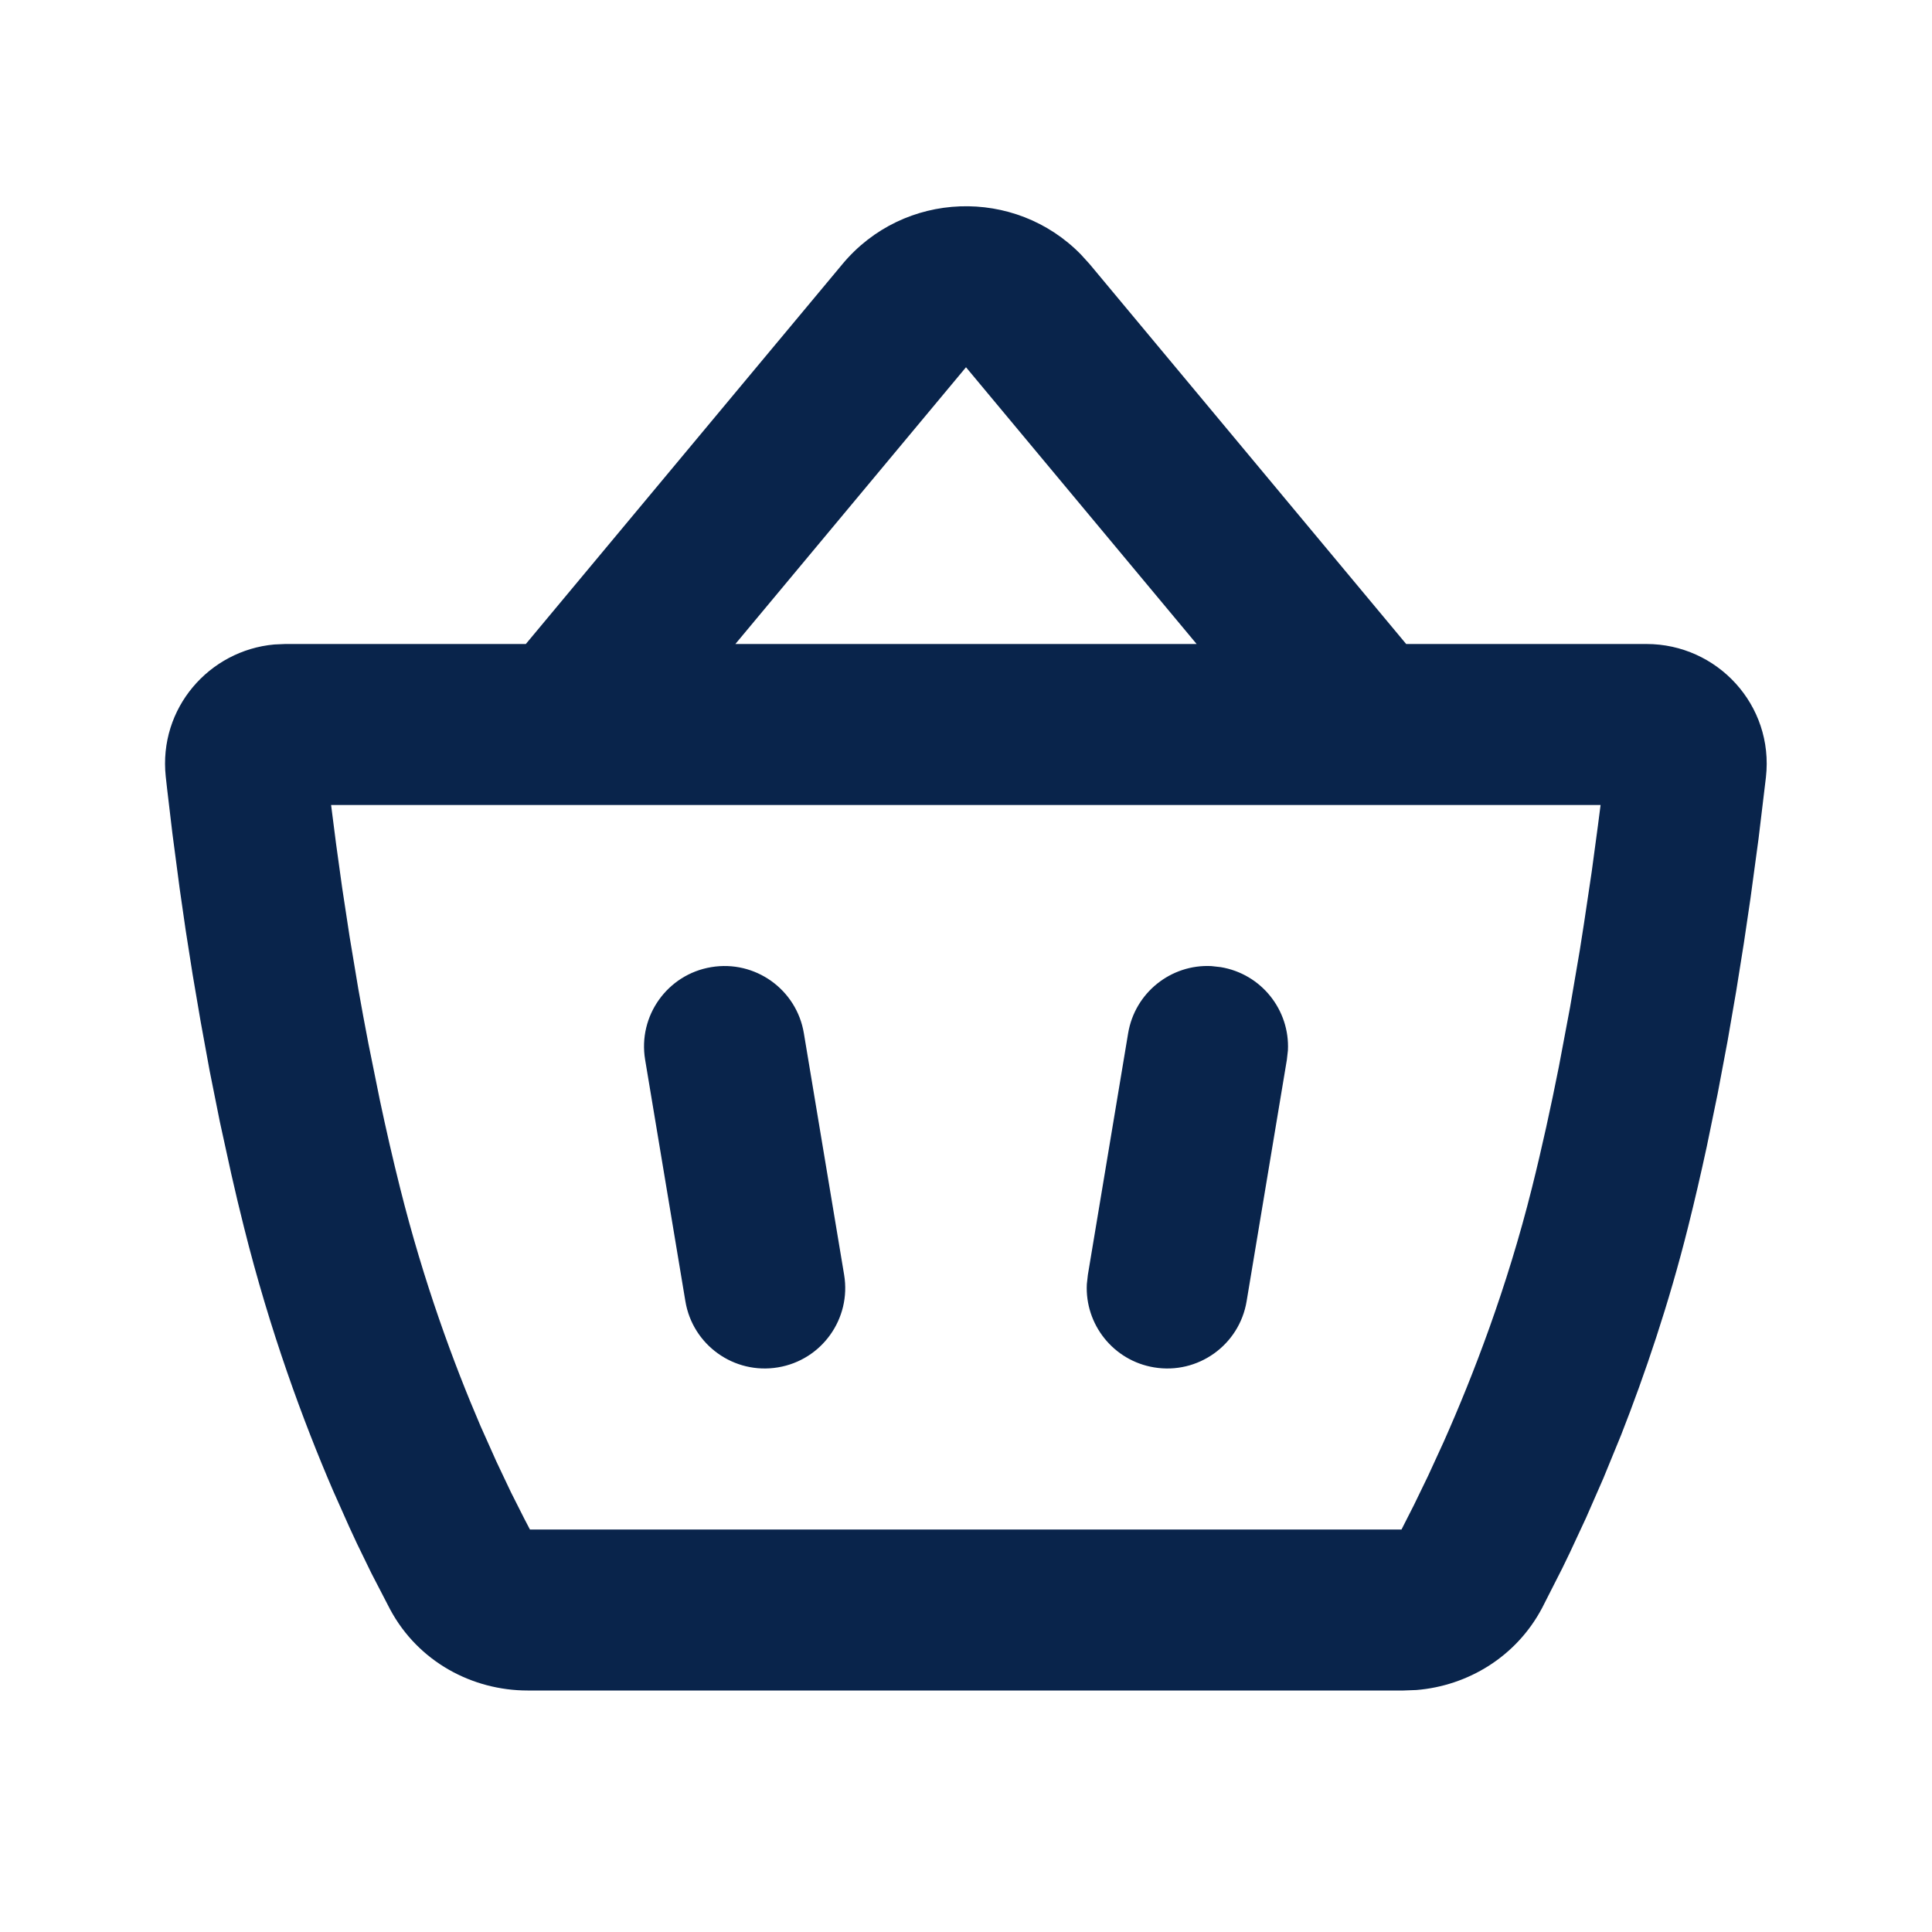
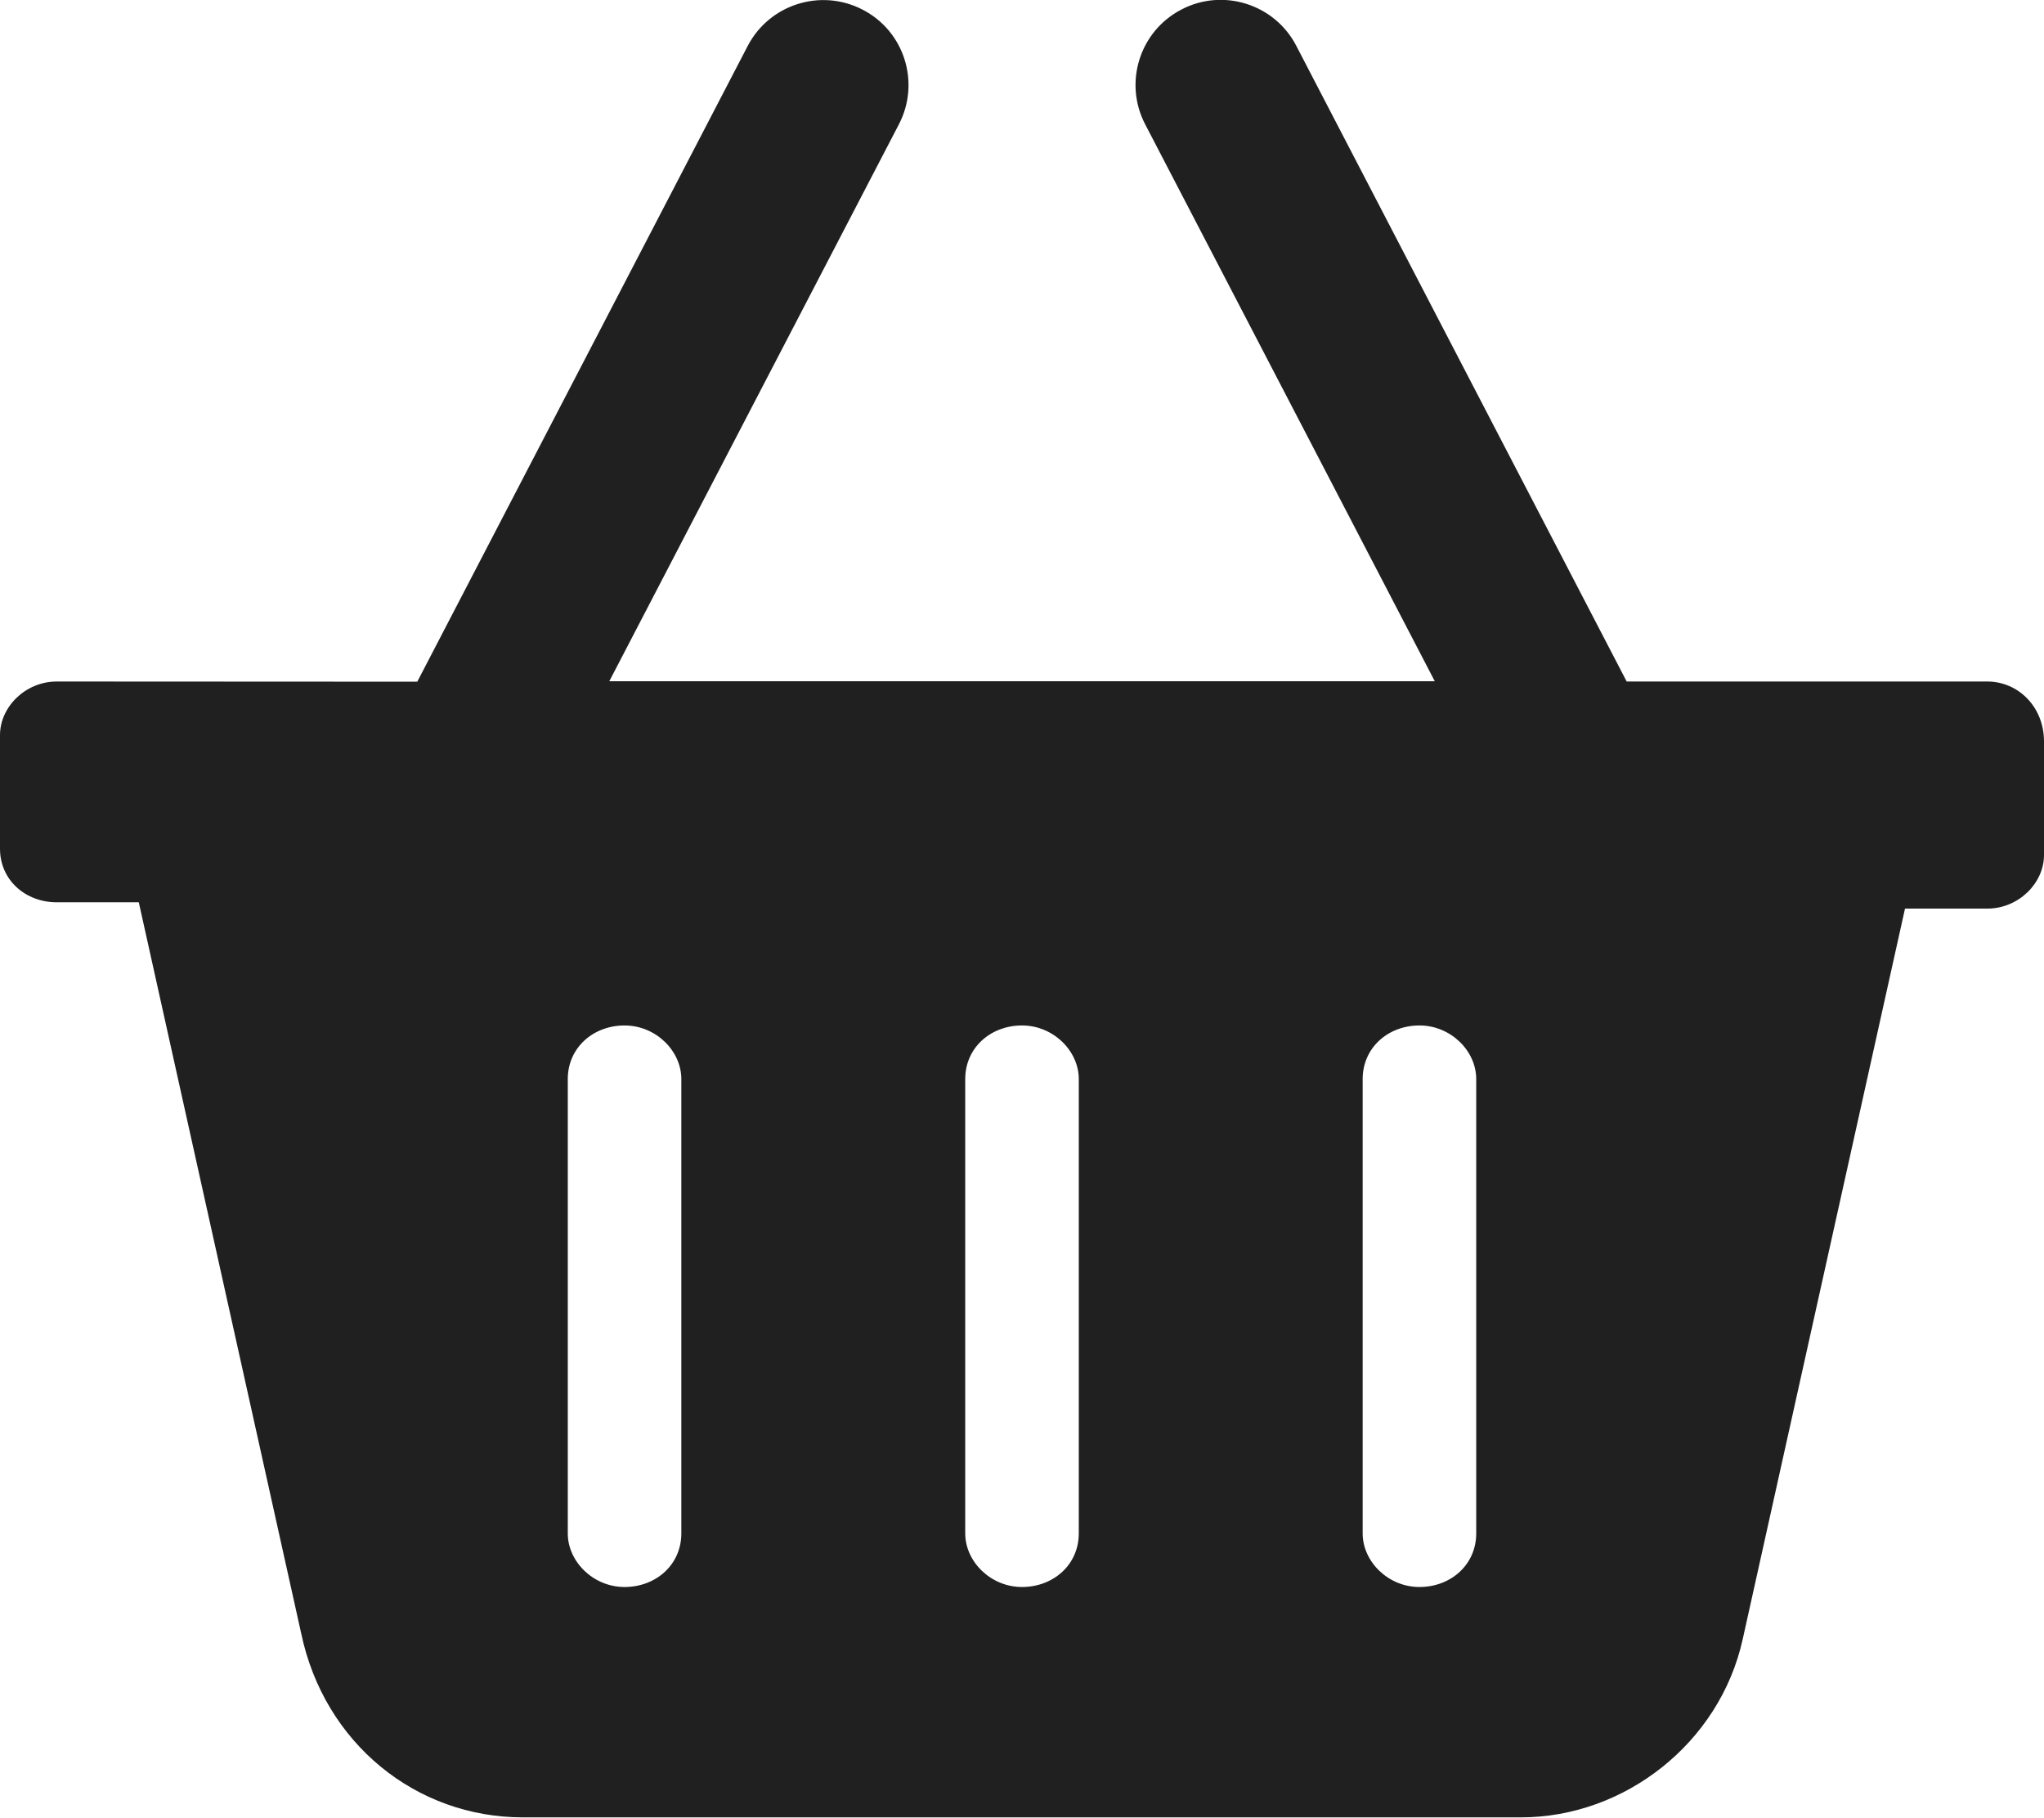
- <svg xmlns="http://www.w3.org/2000/svg" width="800px" height="800px" viewBox="0 0 24 24" version="1.1">
-   <g id="页面-1" stroke="none" stroke-width="1" fill="none" fill-rule="evenodd">
-     <g id="Business" transform="translate(-480, -96)" fill-rule="nonzero">
-       <g id="basket_line" transform="translate(480, 96)">
-         <path d="M24,0 L24,24 L0,24 L0,0 L24,0 Z M12.593,23.258 L12.582,23.26 L12.511,23.295 L12.492,23.299 L12.492,23.299 L12.477,23.295 L12.406,23.26 C12.396,23.256 12.387,23.259 12.382,23.265 L12.378,23.276 L12.361,23.703 L12.366,23.723 L12.377,23.736 L12.48,23.81 L12.495,23.814 L12.495,23.814 L12.507,23.81 L12.611,23.736 L12.623,23.72 L12.623,23.72 L12.627,23.703 L12.61,23.276 C12.608,23.266 12.601,23.259 12.593,23.258 L12.593,23.258 Z M12.858,23.145 L12.845,23.147 L12.66,23.24 L12.65,23.25 L12.65,23.25 L12.647,23.261 L12.665,23.691 L12.67,23.703 L12.67,23.703 L12.678,23.71 L12.879,23.803 C12.891,23.807 12.902,23.803 12.908,23.795 L12.912,23.781 L12.878,23.167 C12.875,23.155 12.867,23.147 12.858,23.145 L12.858,23.145 Z M12.143,23.147 C12.133,23.142 12.122,23.145 12.116,23.153 L12.11,23.167 L12.076,23.781 C12.075,23.793 12.083,23.802 12.093,23.805 L12.108,23.803 L12.309,23.71 L12.319,23.702 L12.319,23.702 L12.323,23.691 L12.34,23.261 L12.337,23.249 L12.337,23.249 L12.328,23.24 L12.143,23.147 Z" id="MingCute" fill-rule="nonzero">
- 
- </path>
-         <path d="M10.464,3.282 C11.228,2.364 12.61,2.324 13.428,3.162 L13.537,3.282 L17.468,8 L20.453,8 C21.331,8 22.038,8.758 21.937,9.655 L21.845,10.421 L21.845,10.421 L21.745,11.16 L21.745,11.16 L21.663,11.715 L21.663,11.715 L21.568,12.31 L21.568,12.31 L21.46,12.935 L21.46,12.935 L21.338,13.583 L21.338,13.583 L21.202,14.244 C21.13,14.577 21.053,14.911 20.97,15.242 C20.731,16.198 20.433,17.074 20.138,17.826 L19.917,18.365 L19.917,18.365 L19.703,18.854 L19.703,18.854 L19.501,19.288 C19.469,19.355 19.438,19.42 19.407,19.482 L19.158,19.972 L19.158,19.972 C18.837,20.581 18.234,20.942 17.595,20.994 L17.435,21 L6.554,21 C5.87,21 5.196,20.645 4.846,19.992 L4.613,19.542 L4.613,19.542 L4.433,19.172 C4.402,19.106 4.37,19.037 4.338,18.967 L4.138,18.518 C3.764,17.65 3.353,16.535 3.03,15.242 C2.975,15.024 2.923,14.805 2.874,14.588 L2.732,13.94 L2.732,13.94 L2.605,13.306 L2.605,13.306 L2.493,12.693 L2.493,12.693 L2.393,12.106 L2.393,12.106 L2.306,11.552 L2.306,11.552 L2.232,11.039 L2.232,11.039 L2.142,10.356 L2.142,10.356 L2.076,9.8 C2.07,9.746 2.064,9.695 2.059,9.647 C1.968,8.797 2.599,8.079 3.407,8.006 L3.543,8 L6.532,8 L10.464,3.282 Z M19.883,10 L4.113,10 L4.175,10.484 L4.175,10.484 L4.251,11.032 L4.251,11.032 L4.343,11.636 L4.343,11.636 L4.451,12.284 C4.49,12.506 4.532,12.734 4.577,12.966 L4.72,13.673 C4.796,14.031 4.879,14.395 4.97,14.757 C5.262,15.924 5.633,16.932 5.969,17.714 L6.166,18.155 L6.166,18.155 L6.348,18.539 L6.348,18.539 L6.511,18.862 L6.511,18.862 L6.583,19 L17.41,19 L17.564,18.697 L17.564,18.697 L17.741,18.332 L17.741,18.332 L17.935,17.909 C18.302,17.084 18.722,15.991 19.03,14.757 C19.155,14.258 19.266,13.749 19.365,13.25 L19.504,12.512 L19.504,12.512 L19.625,11.803 C19.643,11.688 19.661,11.575 19.678,11.464 L19.773,10.827 L19.773,10.827 L19.85,10.256 L19.85,10.256 L19.883,10 Z M9.986,12.836 L10.486,15.836 C10.577,16.38 10.209,16.896 9.664,16.986 C9.12,17.077 8.604,16.709 8.514,16.164 L8.014,13.164 C7.923,12.62 8.291,12.104 8.836,12.014 C9.38,11.923 9.896,12.291 9.986,12.836 Z M15.048,12.001 L15.164,12.014 C15.67,12.098 16.024,12.548 15.999,13.048 L15.986,13.164 L15.486,16.164 C15.396,16.709 14.88,17.077 14.336,16.986 C13.83,16.902 13.476,16.452 13.501,15.952 L13.514,15.836 L14.014,12.836 C14.098,12.33 14.548,11.976 15.048,12.001 L15.048,12.001 Z M12,4.562 L9.135,8 L14.865,8 L12,4.562 Z" id="形状" fill="#09244B">
- 
- </path>
-       </g>
-     </g>
-   </g>
+ <svg xmlns="http://www.w3.org/2000/svg" viewBox="0 0 576 512">
+   <path d="m560 192-101.6.002-93.11-179.1c-6.062-11.72-20.61-16.37-32.36-10.22-11.78 6.094-16.34 20.59-10.22 32.34l81.61 156.9H171.7l81.61-156.9c6.09-11.702 1.59-26.2-10.21-32.294-11.8-6.125-26.3-1.5-32.4 10.222l-93.11 179.1L16 192c-8.836 0-16 7.164-16 15.1v32c0 8.836 7.164 15.1 16 15.1h23.11l45.75 205.9c6.51 31.1 32.44 51.9 62.44 51.9h281.3c29.1 0 55.97-20.83 62.48-50.12l45.75-205.9H560c8.838 0 16-7.164 16-15.1v-32c0-9.68-7.2-16.88-16-16.88zM192 432c0 8.834-7.166 15.1-16 15.1-8.832 0-16-7.166-16-15.1V304c0-8.834 7.168-15.1 16-15.1 8.834 0 16 7.166 16 15.1v128zm112 0c0 8.834-7.166 15.1-16 15.1-8.832 0-16-7.165-16-15.1V304c0-8.834 7.168-15.1 16-15.1 8.834 0 16 7.166 16 15.1v128zm112 0c0 8.834-7.166 15.1-16 15.1-8.832 0-16-7.166-16-15.1V304c0-8.834 7.168-15.1 16-15.1 8.834 0 16 7.166 16 15.1v128z" fill="#202020" class="fill-000000" />
</svg>
